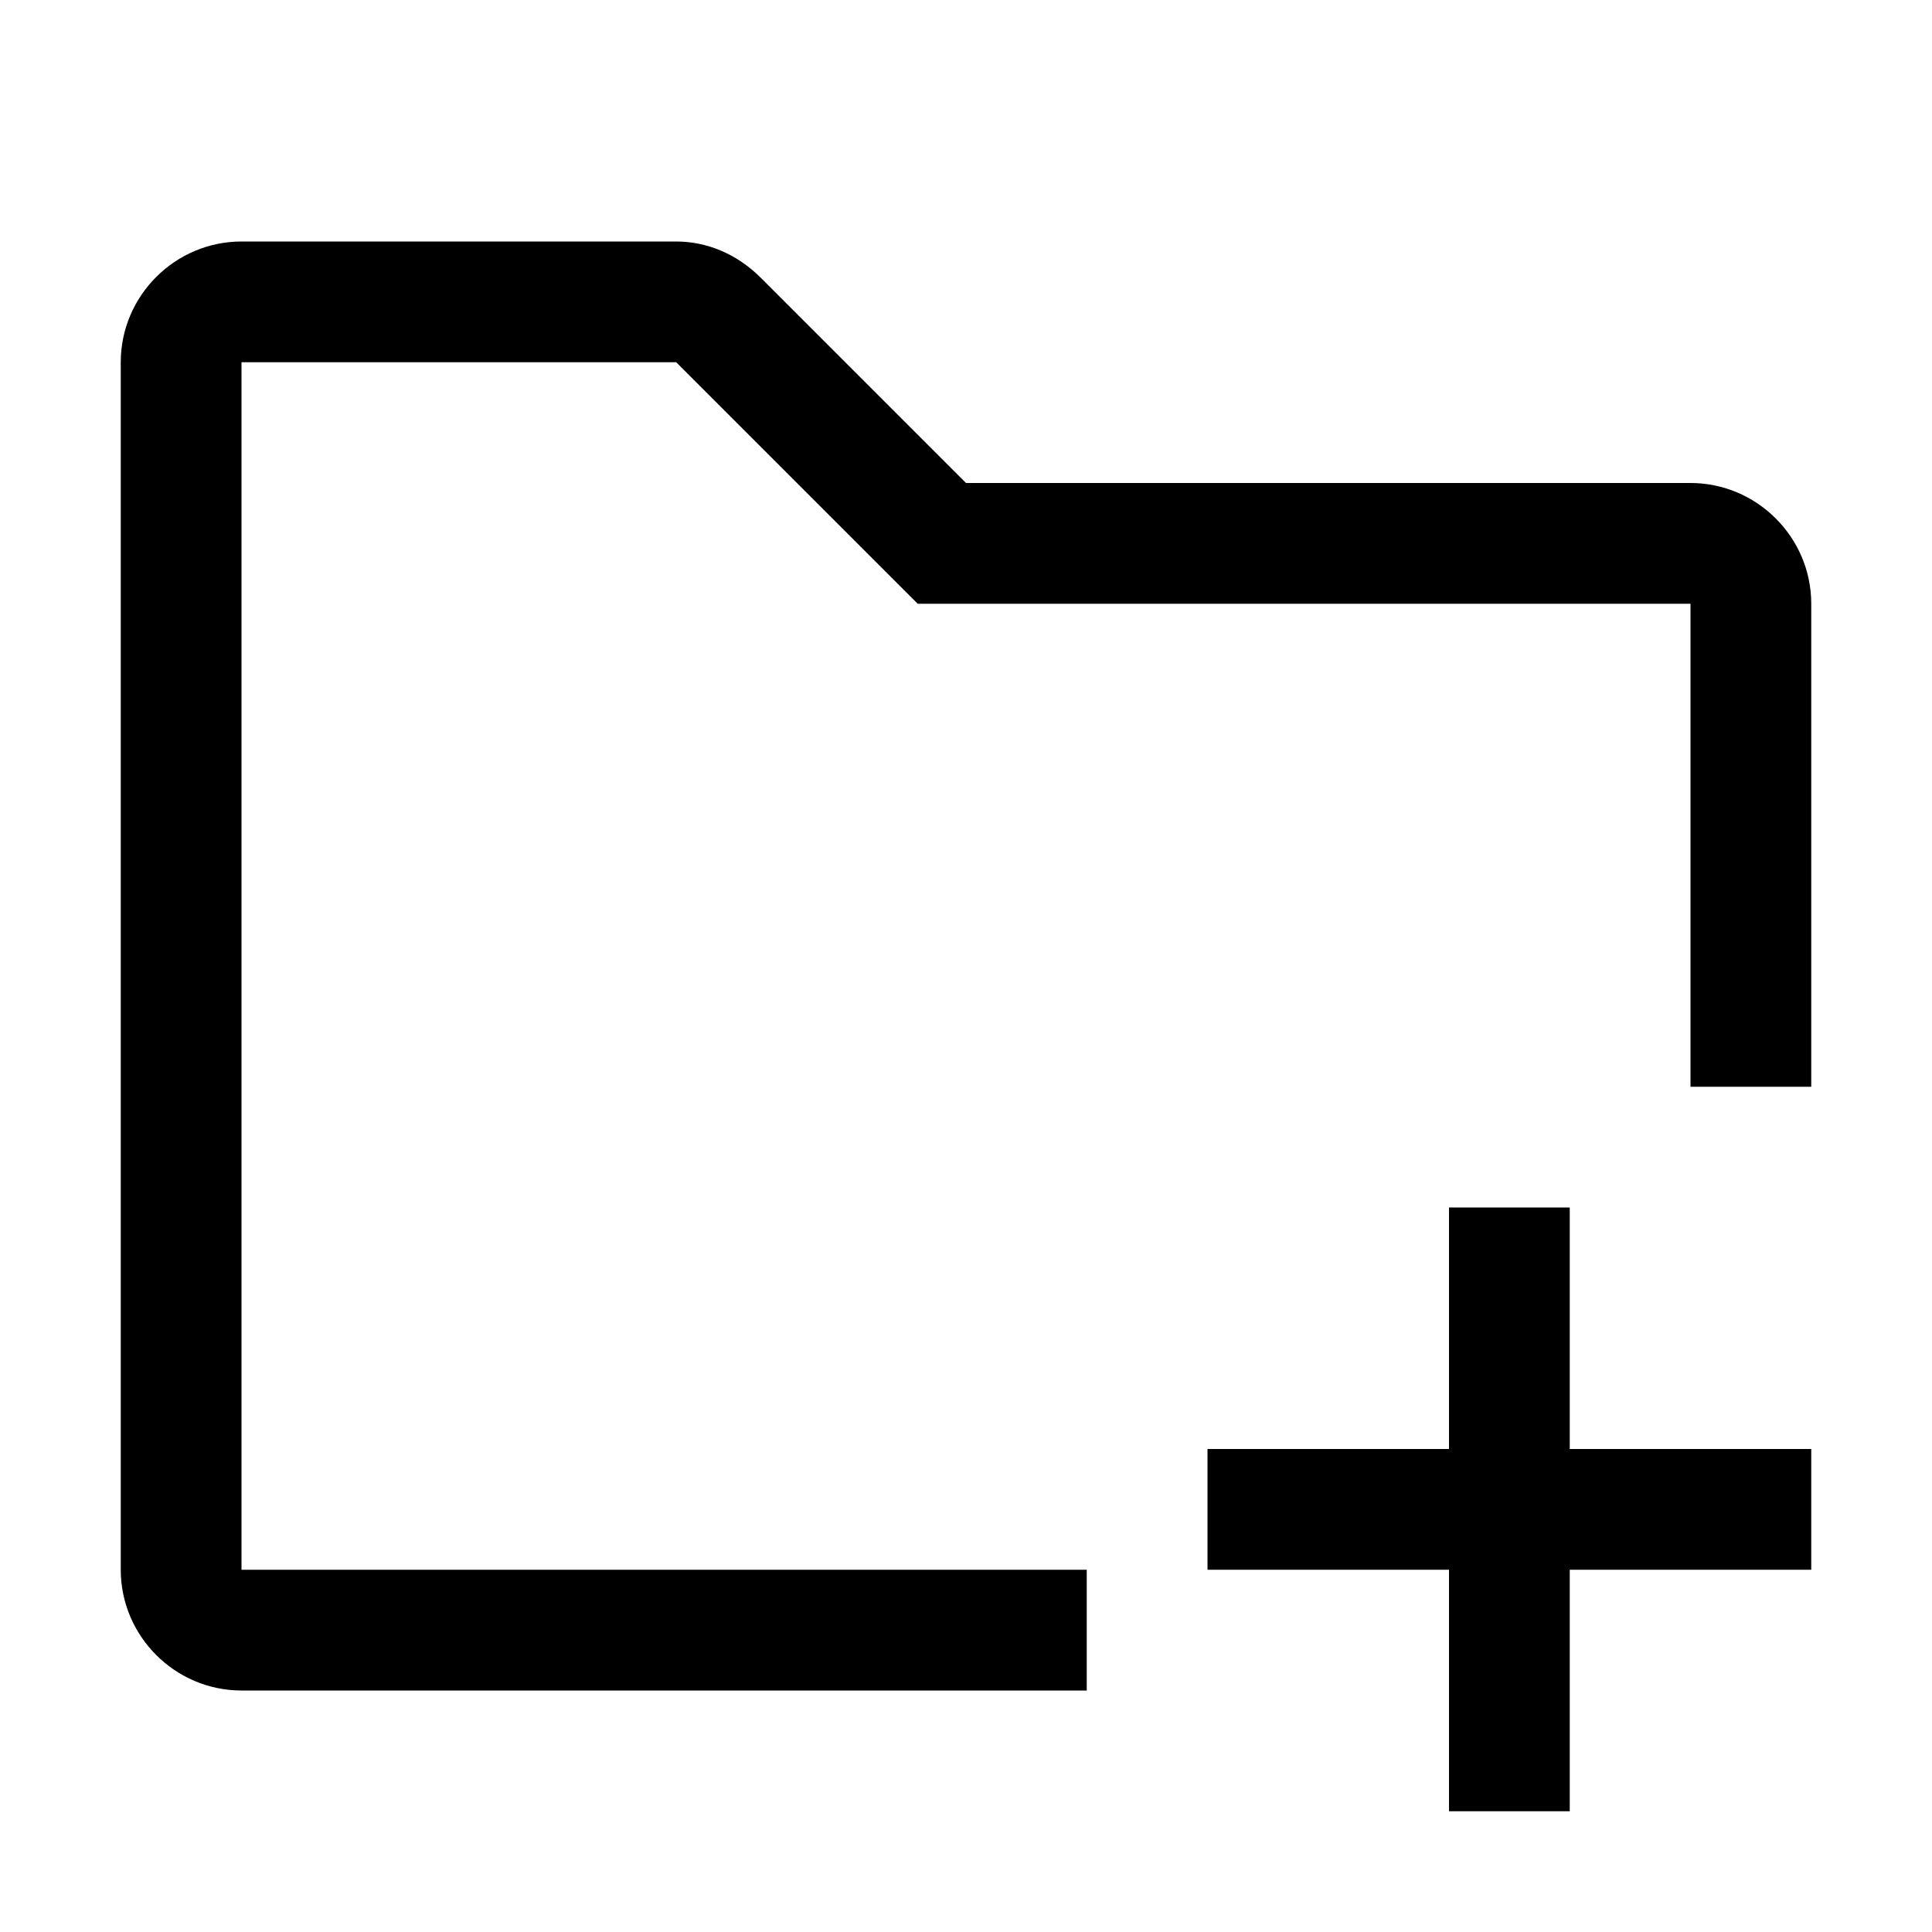
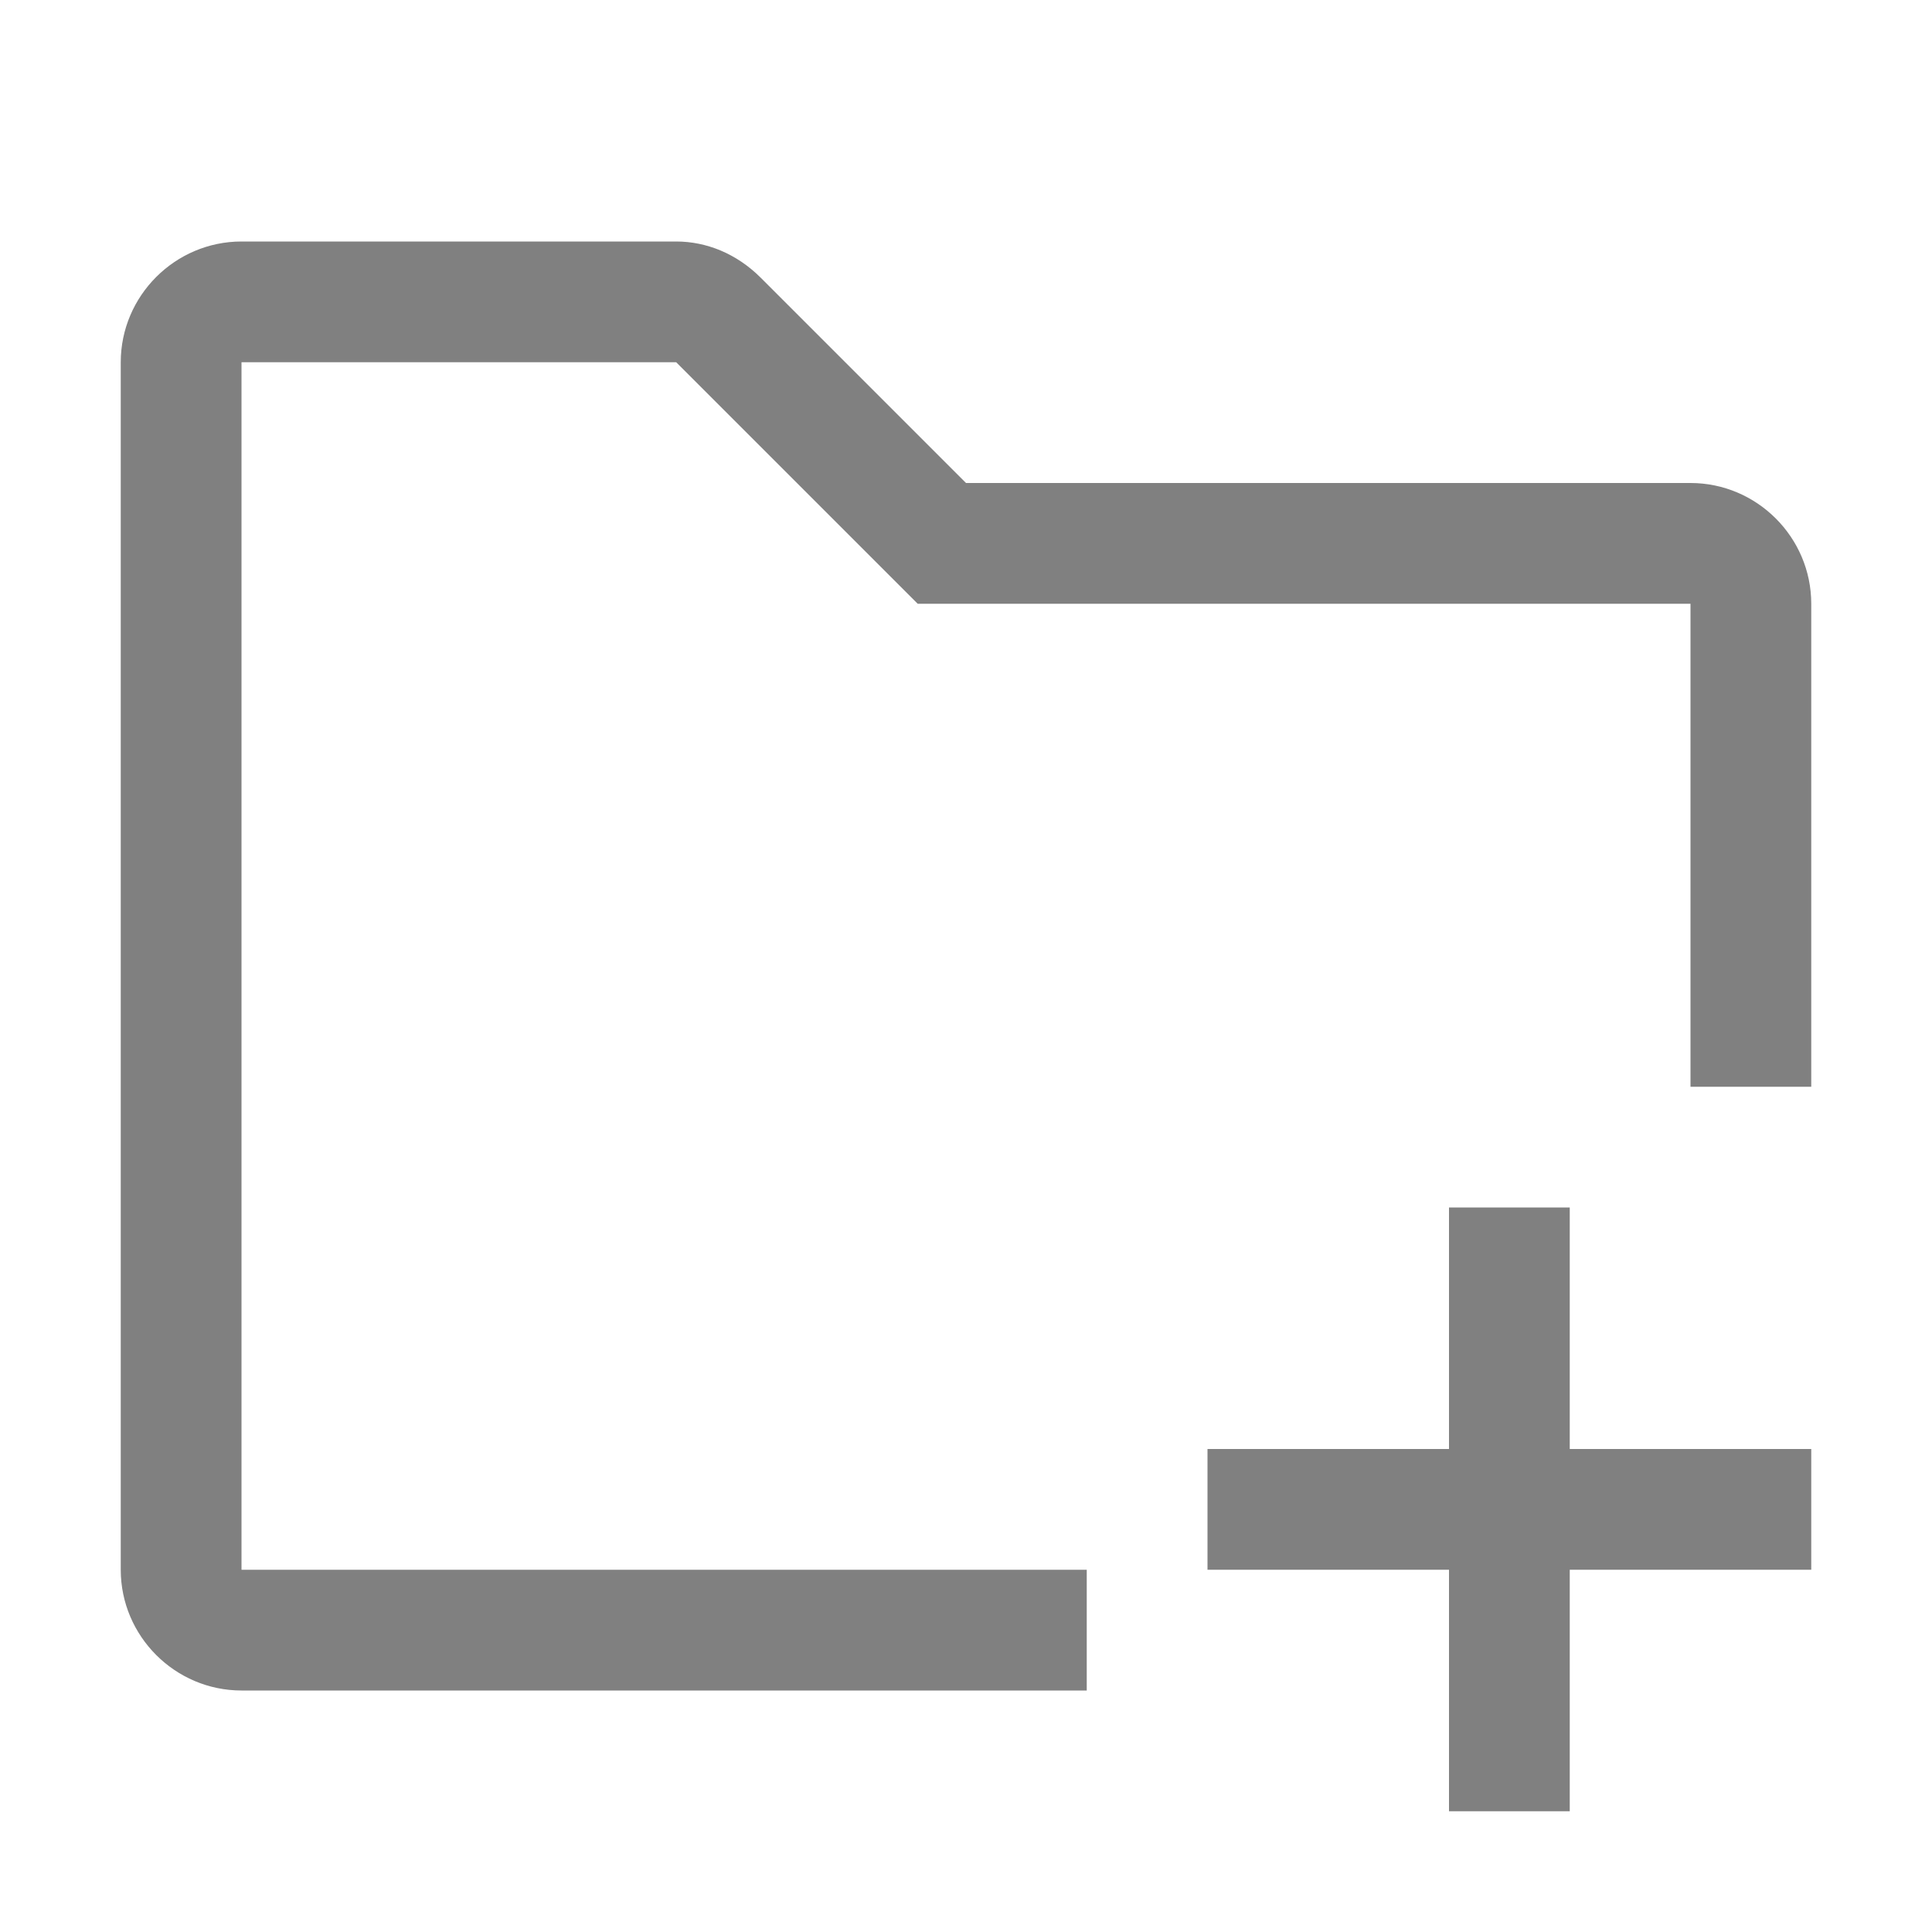
<svg xmlns="http://www.w3.org/2000/svg" height="32px" id="icon" style="enable-background:new 0 0 32 32;" version="1.1" viewBox="0 0 32 32" width="32px" xml:space="preserve">
  <style type="text/css">
	.st0{fill:none;}
</style>
-   <polygon points="26,20 24,20 24,24 20,24 20,26 24,26 24,30 26,30 26,26 30,26 30,24 26,24 " />
-   <path d="M28,8H16l-3.4-3.4C12.2,4.2,11.7,4,11.2,4H4C2.9,4,2,4.9,2,6v20c0,1.1,0.9,2,2,2h14v-2H4V6h7.2l3.4,3.4l0.6,0.6H28v8h2v-8  C30,8.9,29.1,8,28,8z" />
+   <polygon points="26,20 24,20 24,24 20,24 20,26 24,26 24,30 26,30 26,26 30,26 30,24 26,24 " fill="gray" />
+   <path d="M28,8H16l-3.4-3.4C12.2,4.2,11.7,4,11.2,4H4C2.9,4,2,4.9,2,6v20c0,1.1,0.9,2,2,2h14v-2H4V6h7.2l3.4,3.4l0.6,0.6H28v8h2v-8  C30,8.9,29.1,8,28,8z" fill="gray" />
  <rect class="st0" height="32" id="_Transparent_Rectangle_" width="32" />
</svg>
